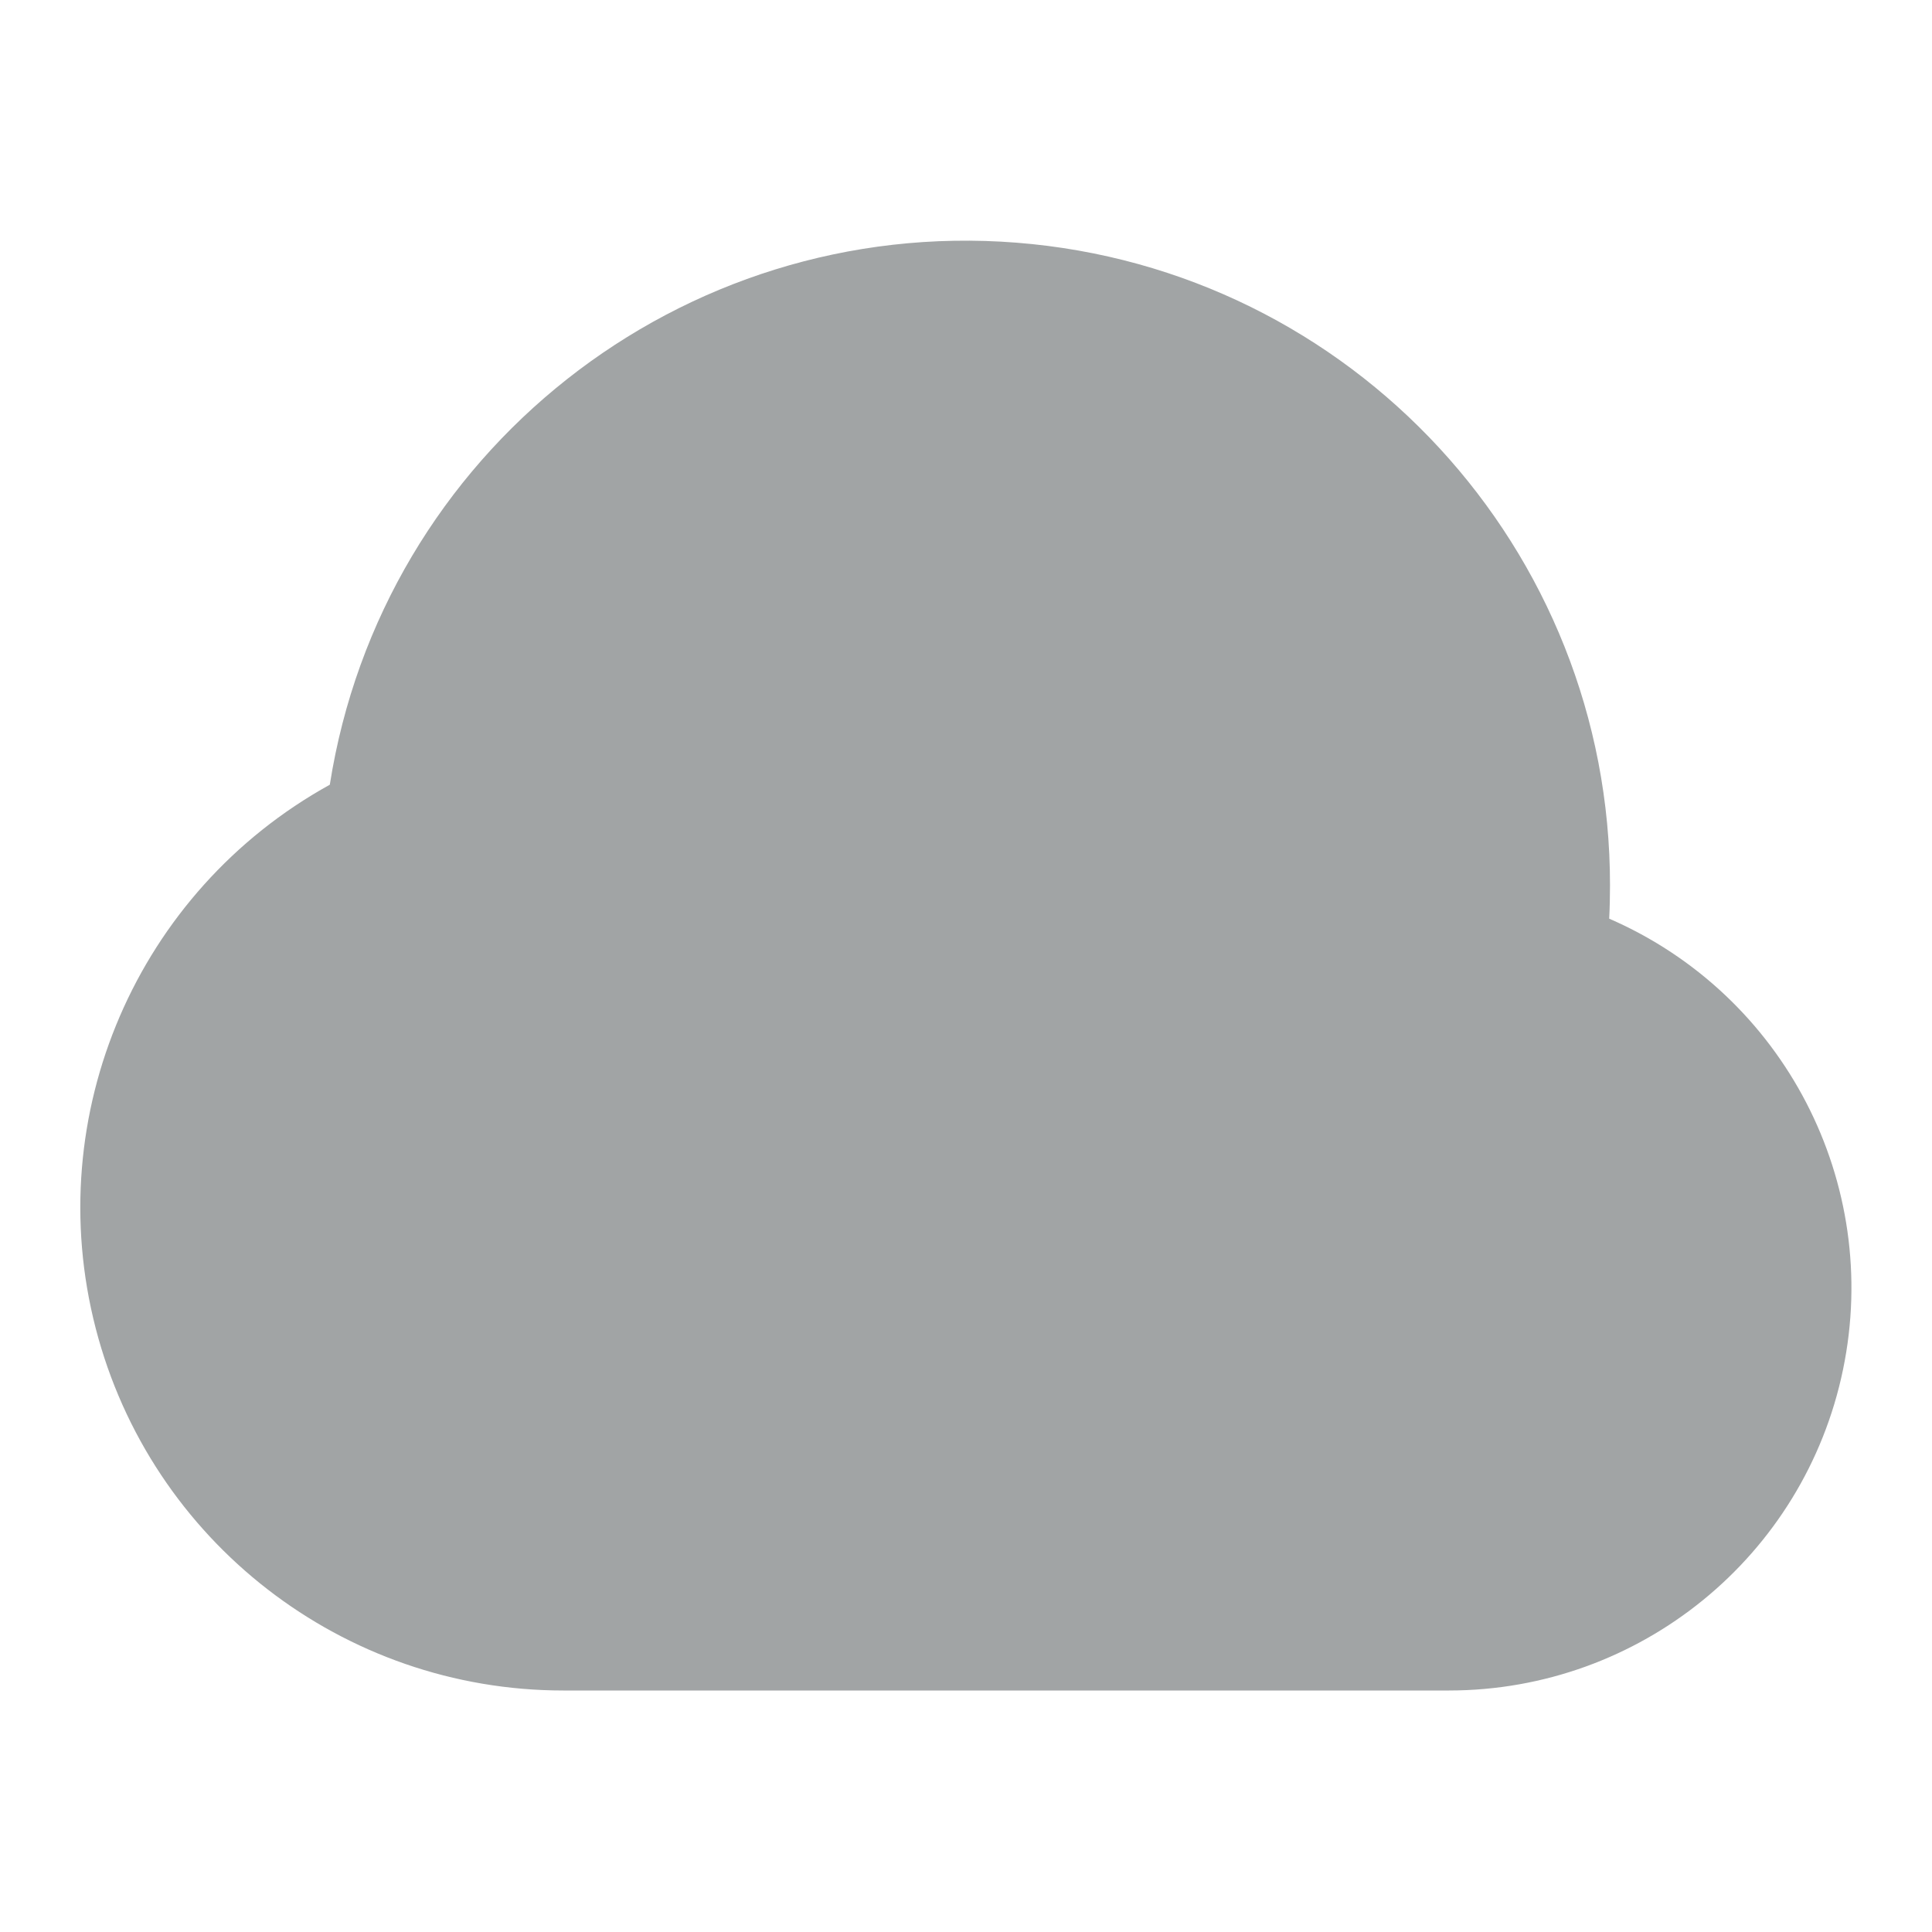
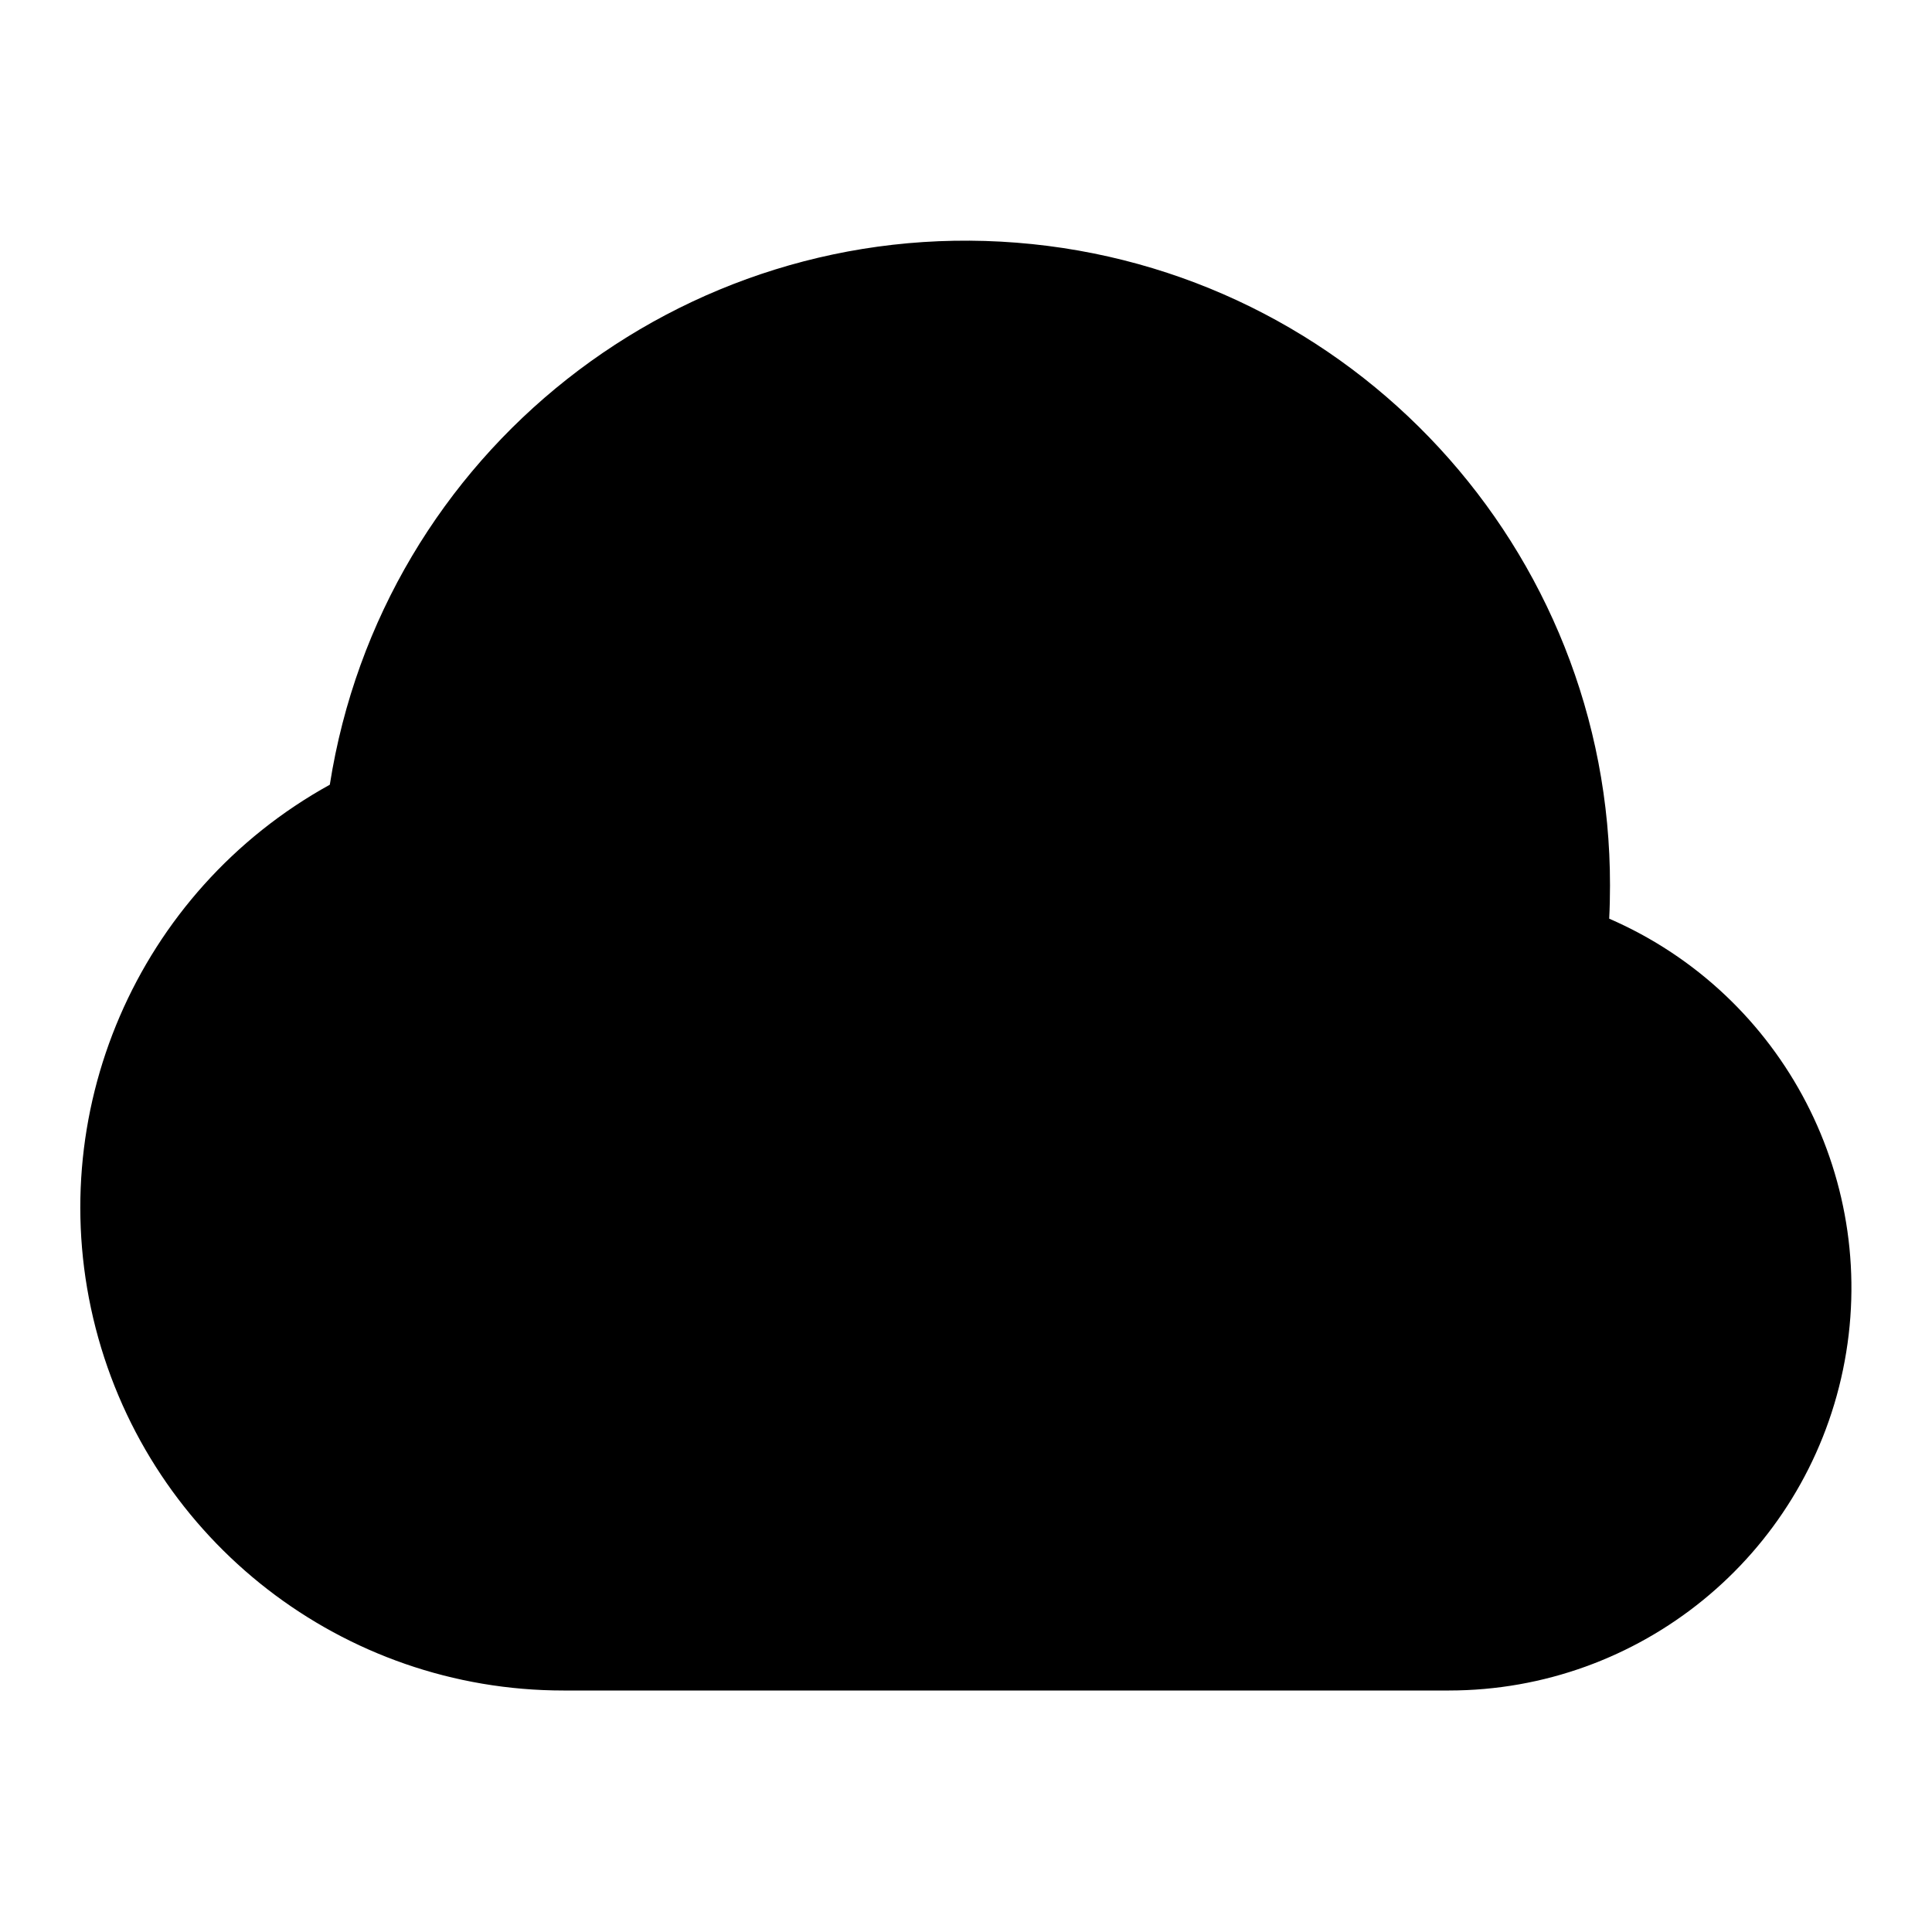
<svg xmlns="http://www.w3.org/2000/svg" width="24" height="24" viewBox="0 0 24 24">
-   <path fill-rule="evenodd" clip-rule="evenodd" d="M20 11c0 .138-.003.275-.01.412A5.001 5.001 0 0 1 18 21H7A6 6 0 0 1 4.097 9.748 8 8 0 0 1 20 11Z" fill="#A1A4A5" />
+   <path fill-rule="evenodd" clip-rule="evenodd" d="M20 11c0 .138-.003.275-.01.412A5.001 5.001 0 0 1 18 21H7A6 6 0 0 1 4.097 9.748 8 8 0 0 1 20 11Z" fill="currentColor" />
</svg>
